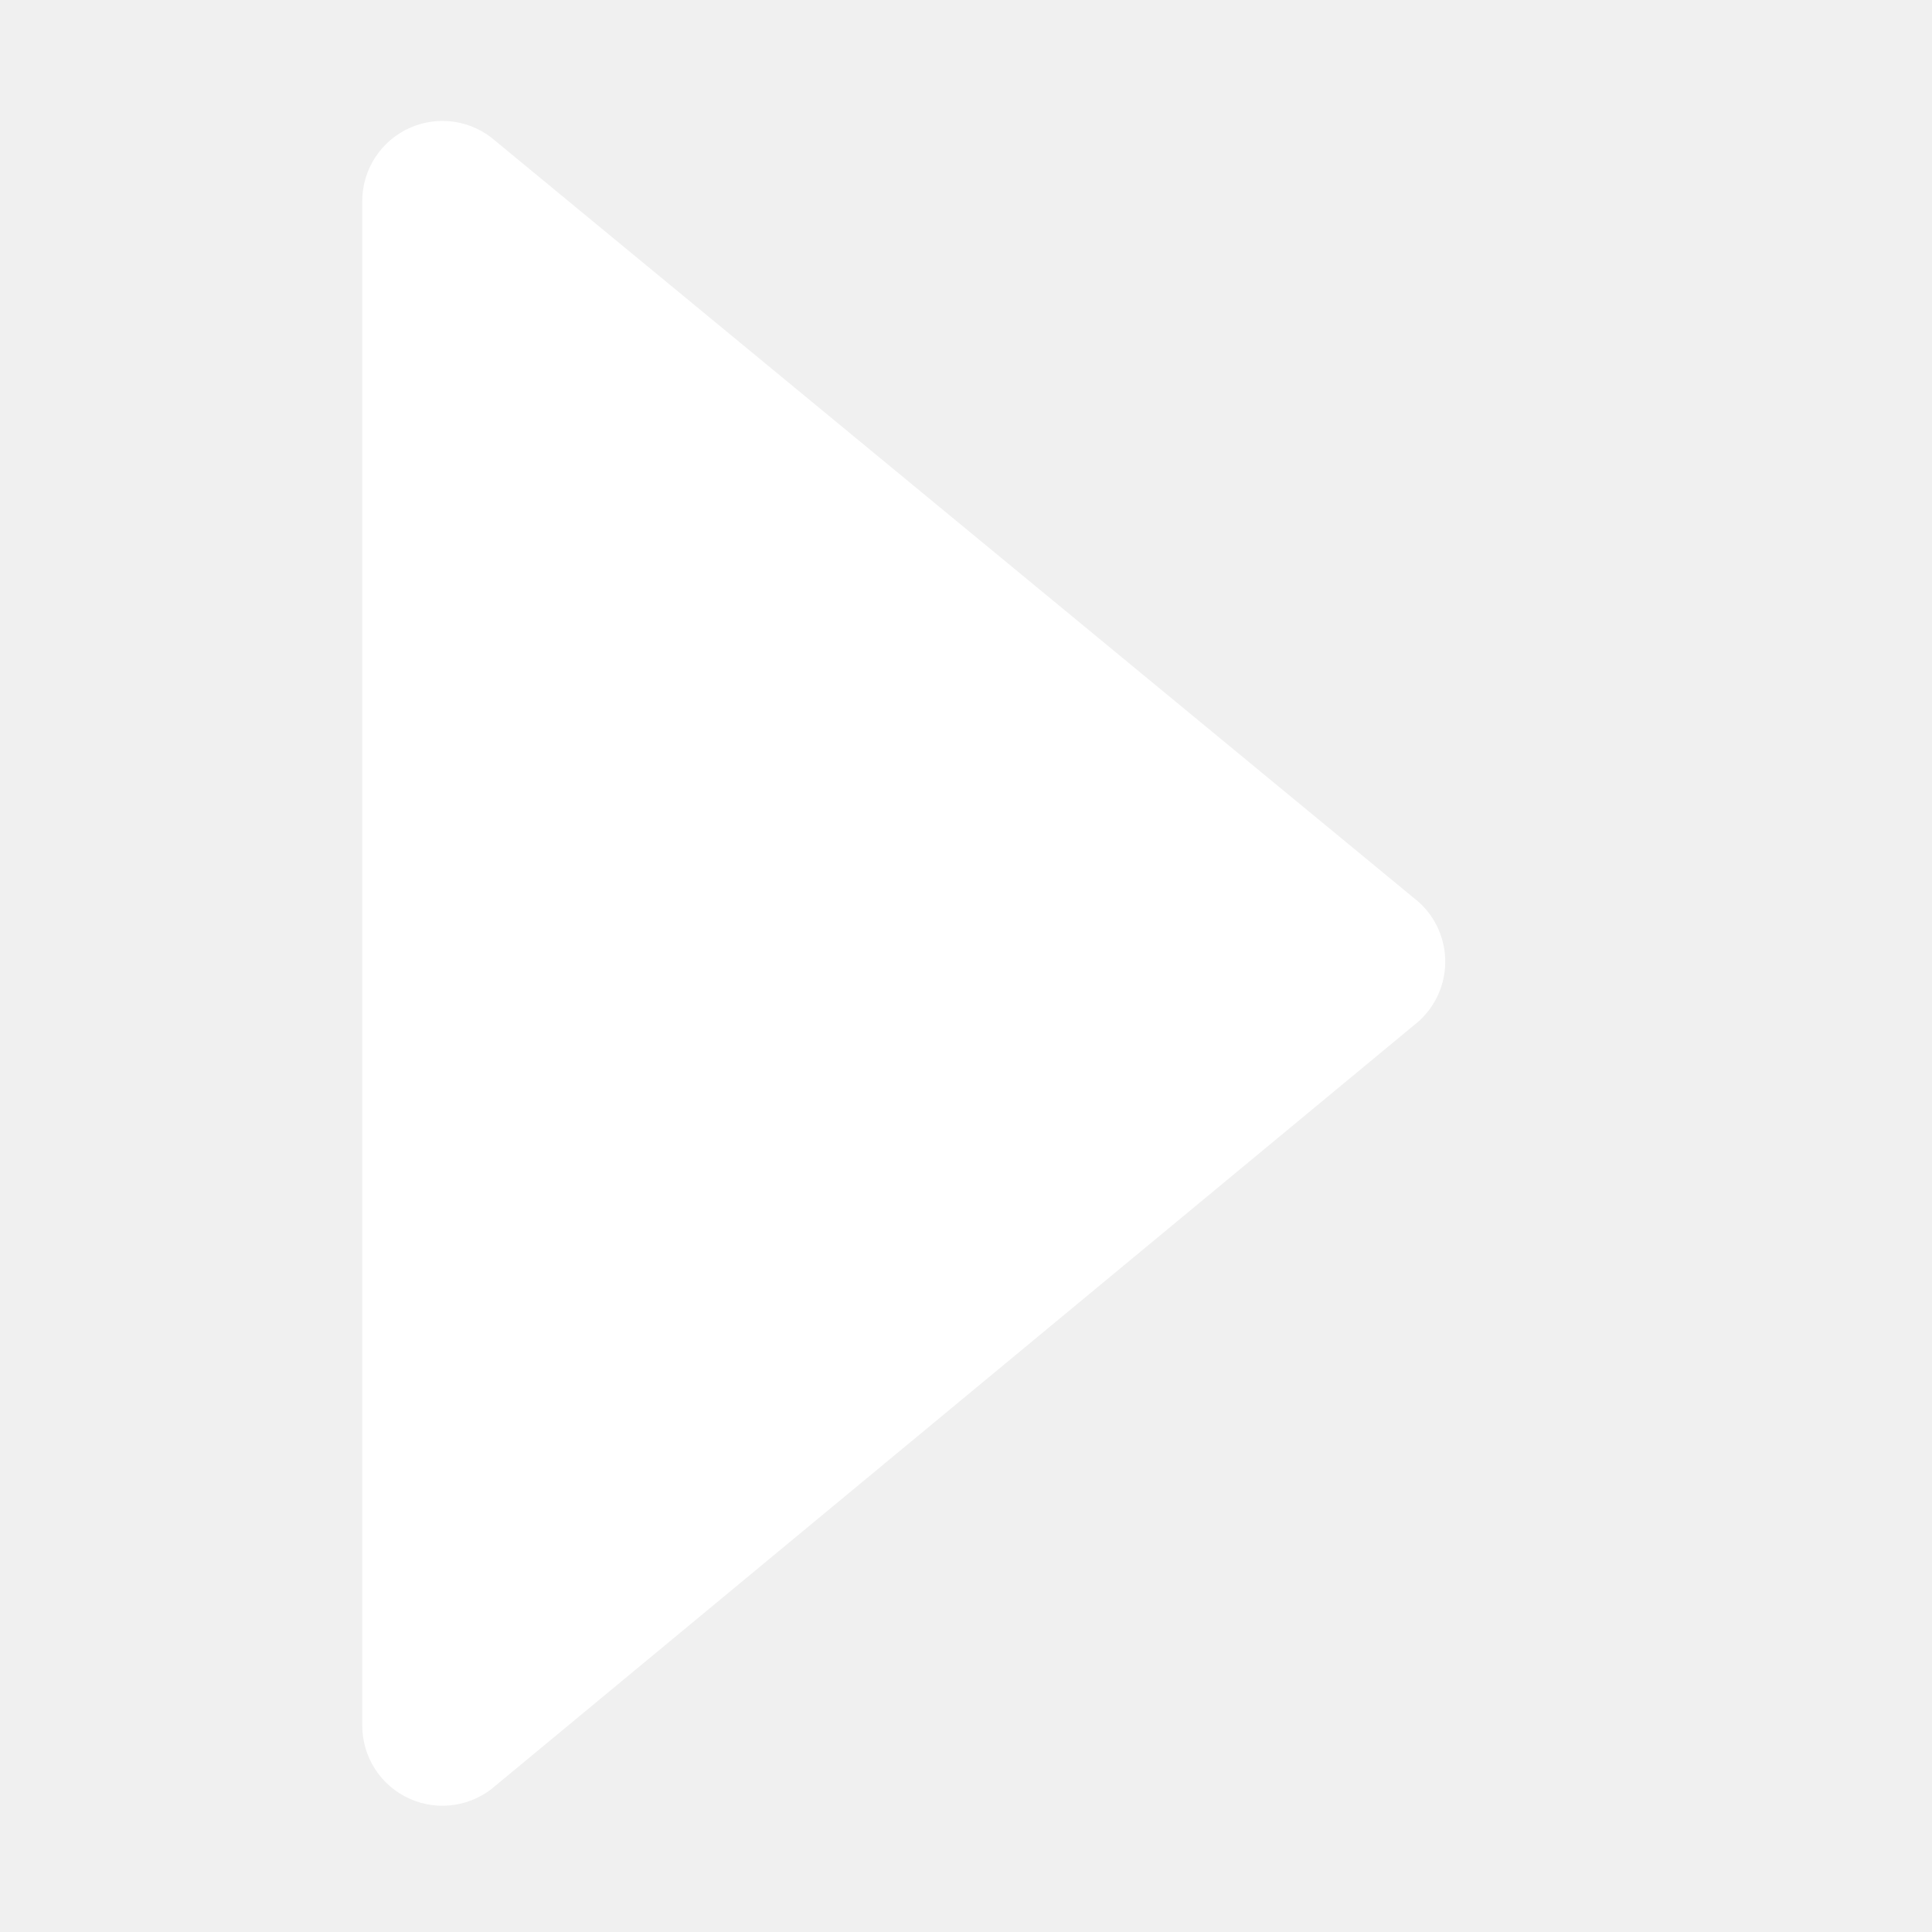
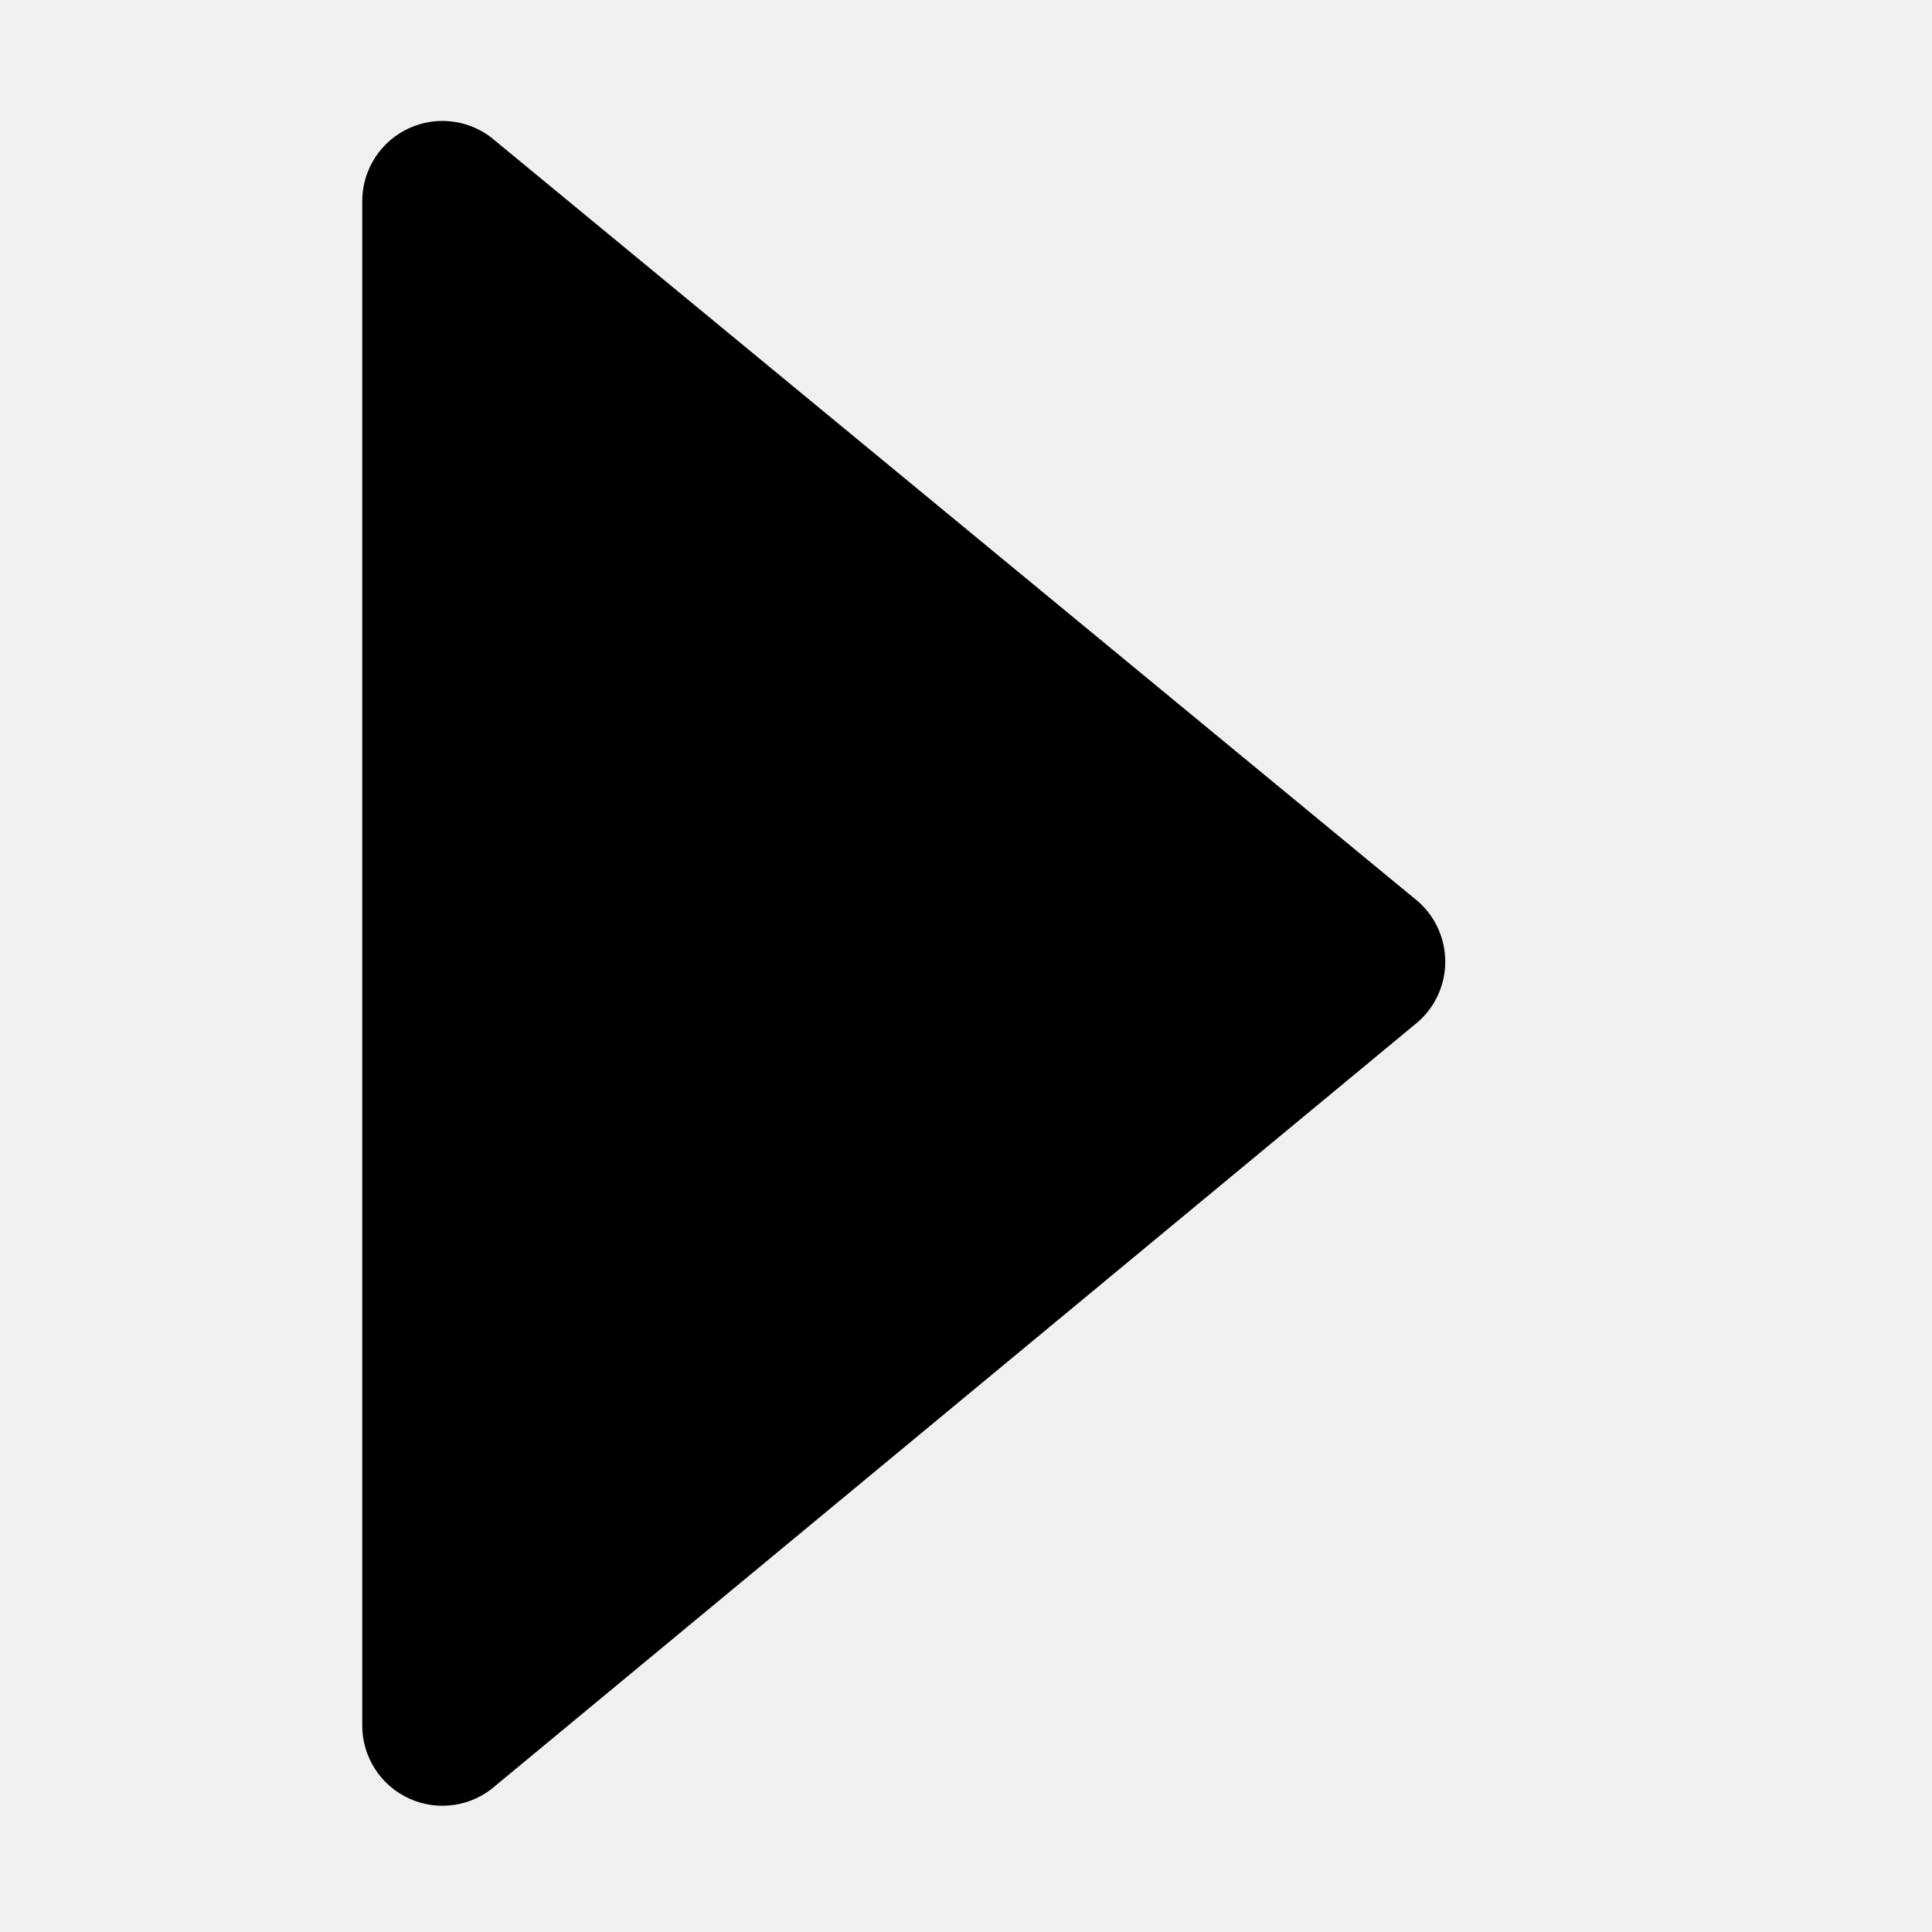
<svg xmlns="http://www.w3.org/2000/svg" t="1609655933640" class="icon" viewBox="0 0 1024 1024" version="1.1" p-id="1494" width="200" height="200">
  <defs>
    <style type="text/css" />
  </defs>
-   <path d="M262.784 74.88l489.088 403.136a42.56 42.56 0 0 1 0 63.36l-489.088 404.928A42.496 42.496 0 0 1 192 914.624V106.496a42.496 42.496 0 0 1 70.784-31.616z" fill="#ffffff" p-id="1495" />
+   <path d="M262.784 74.88l489.088 403.136a42.56 42.56 0 0 1 0 63.36l-489.088 404.928A42.496 42.496 0 0 1 192 914.624V106.496a42.496 42.496 0 0 1 70.784-31.616z" p-id="1495" />
</svg>
